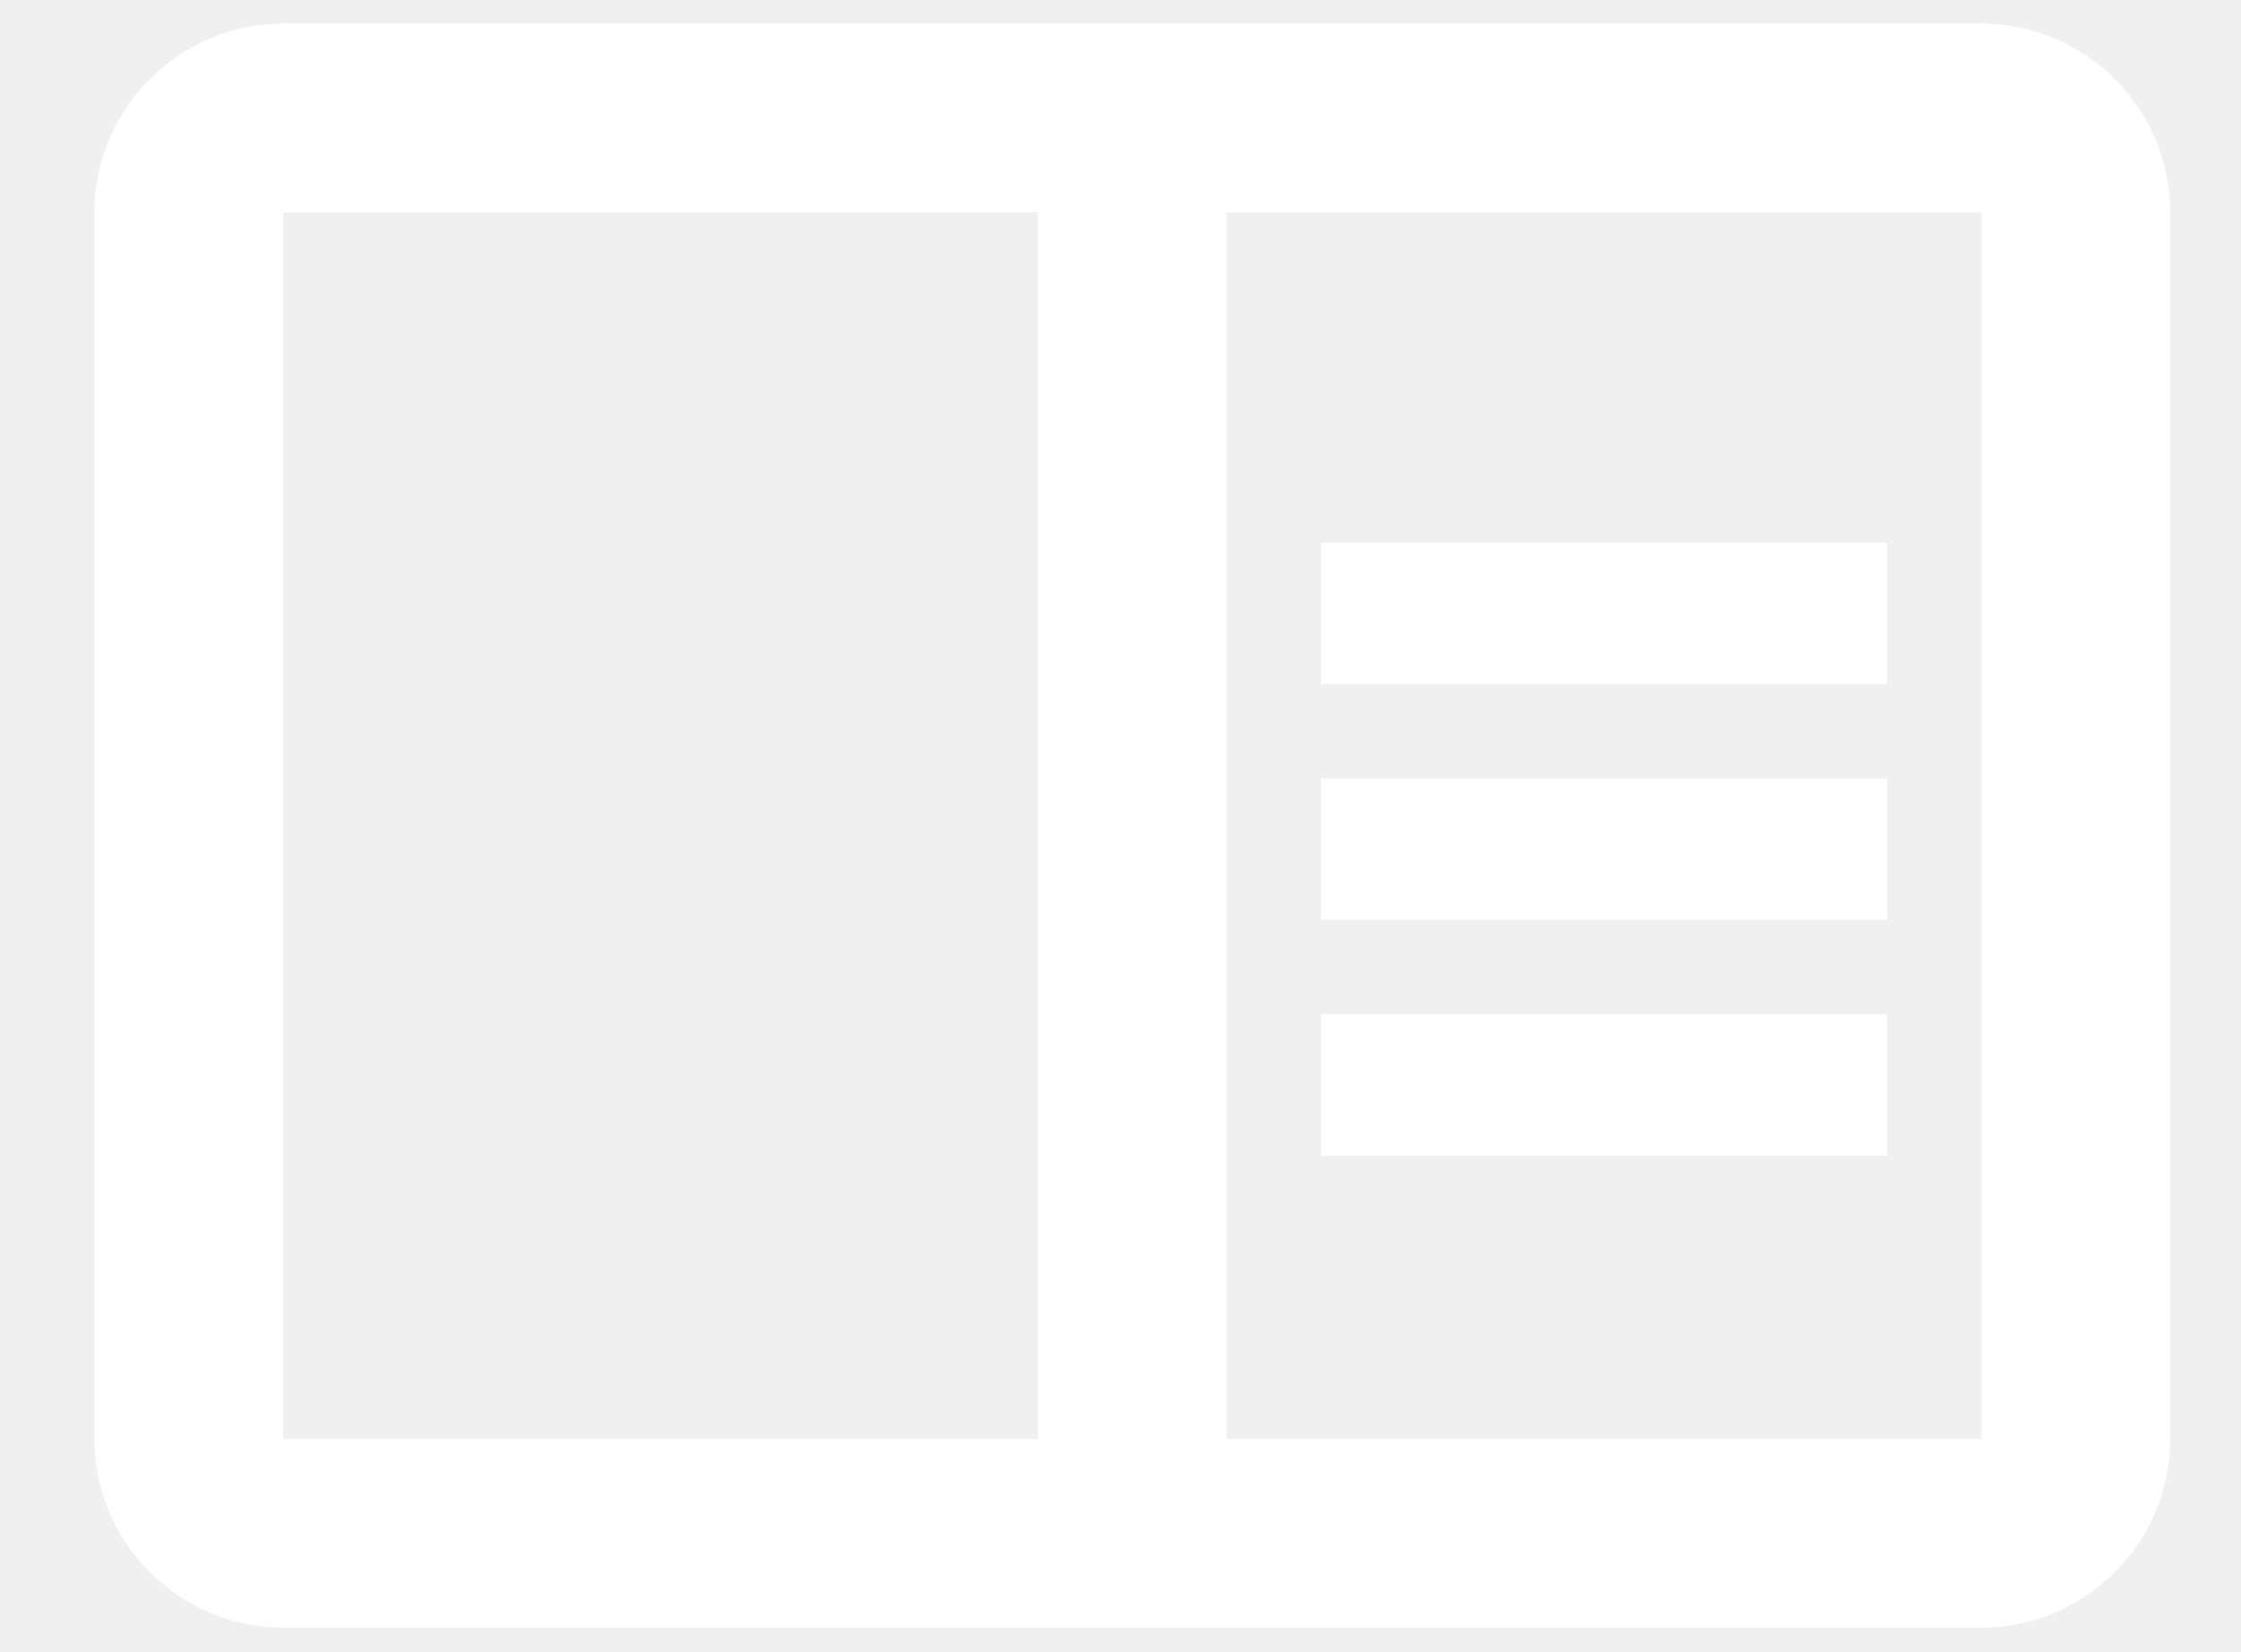
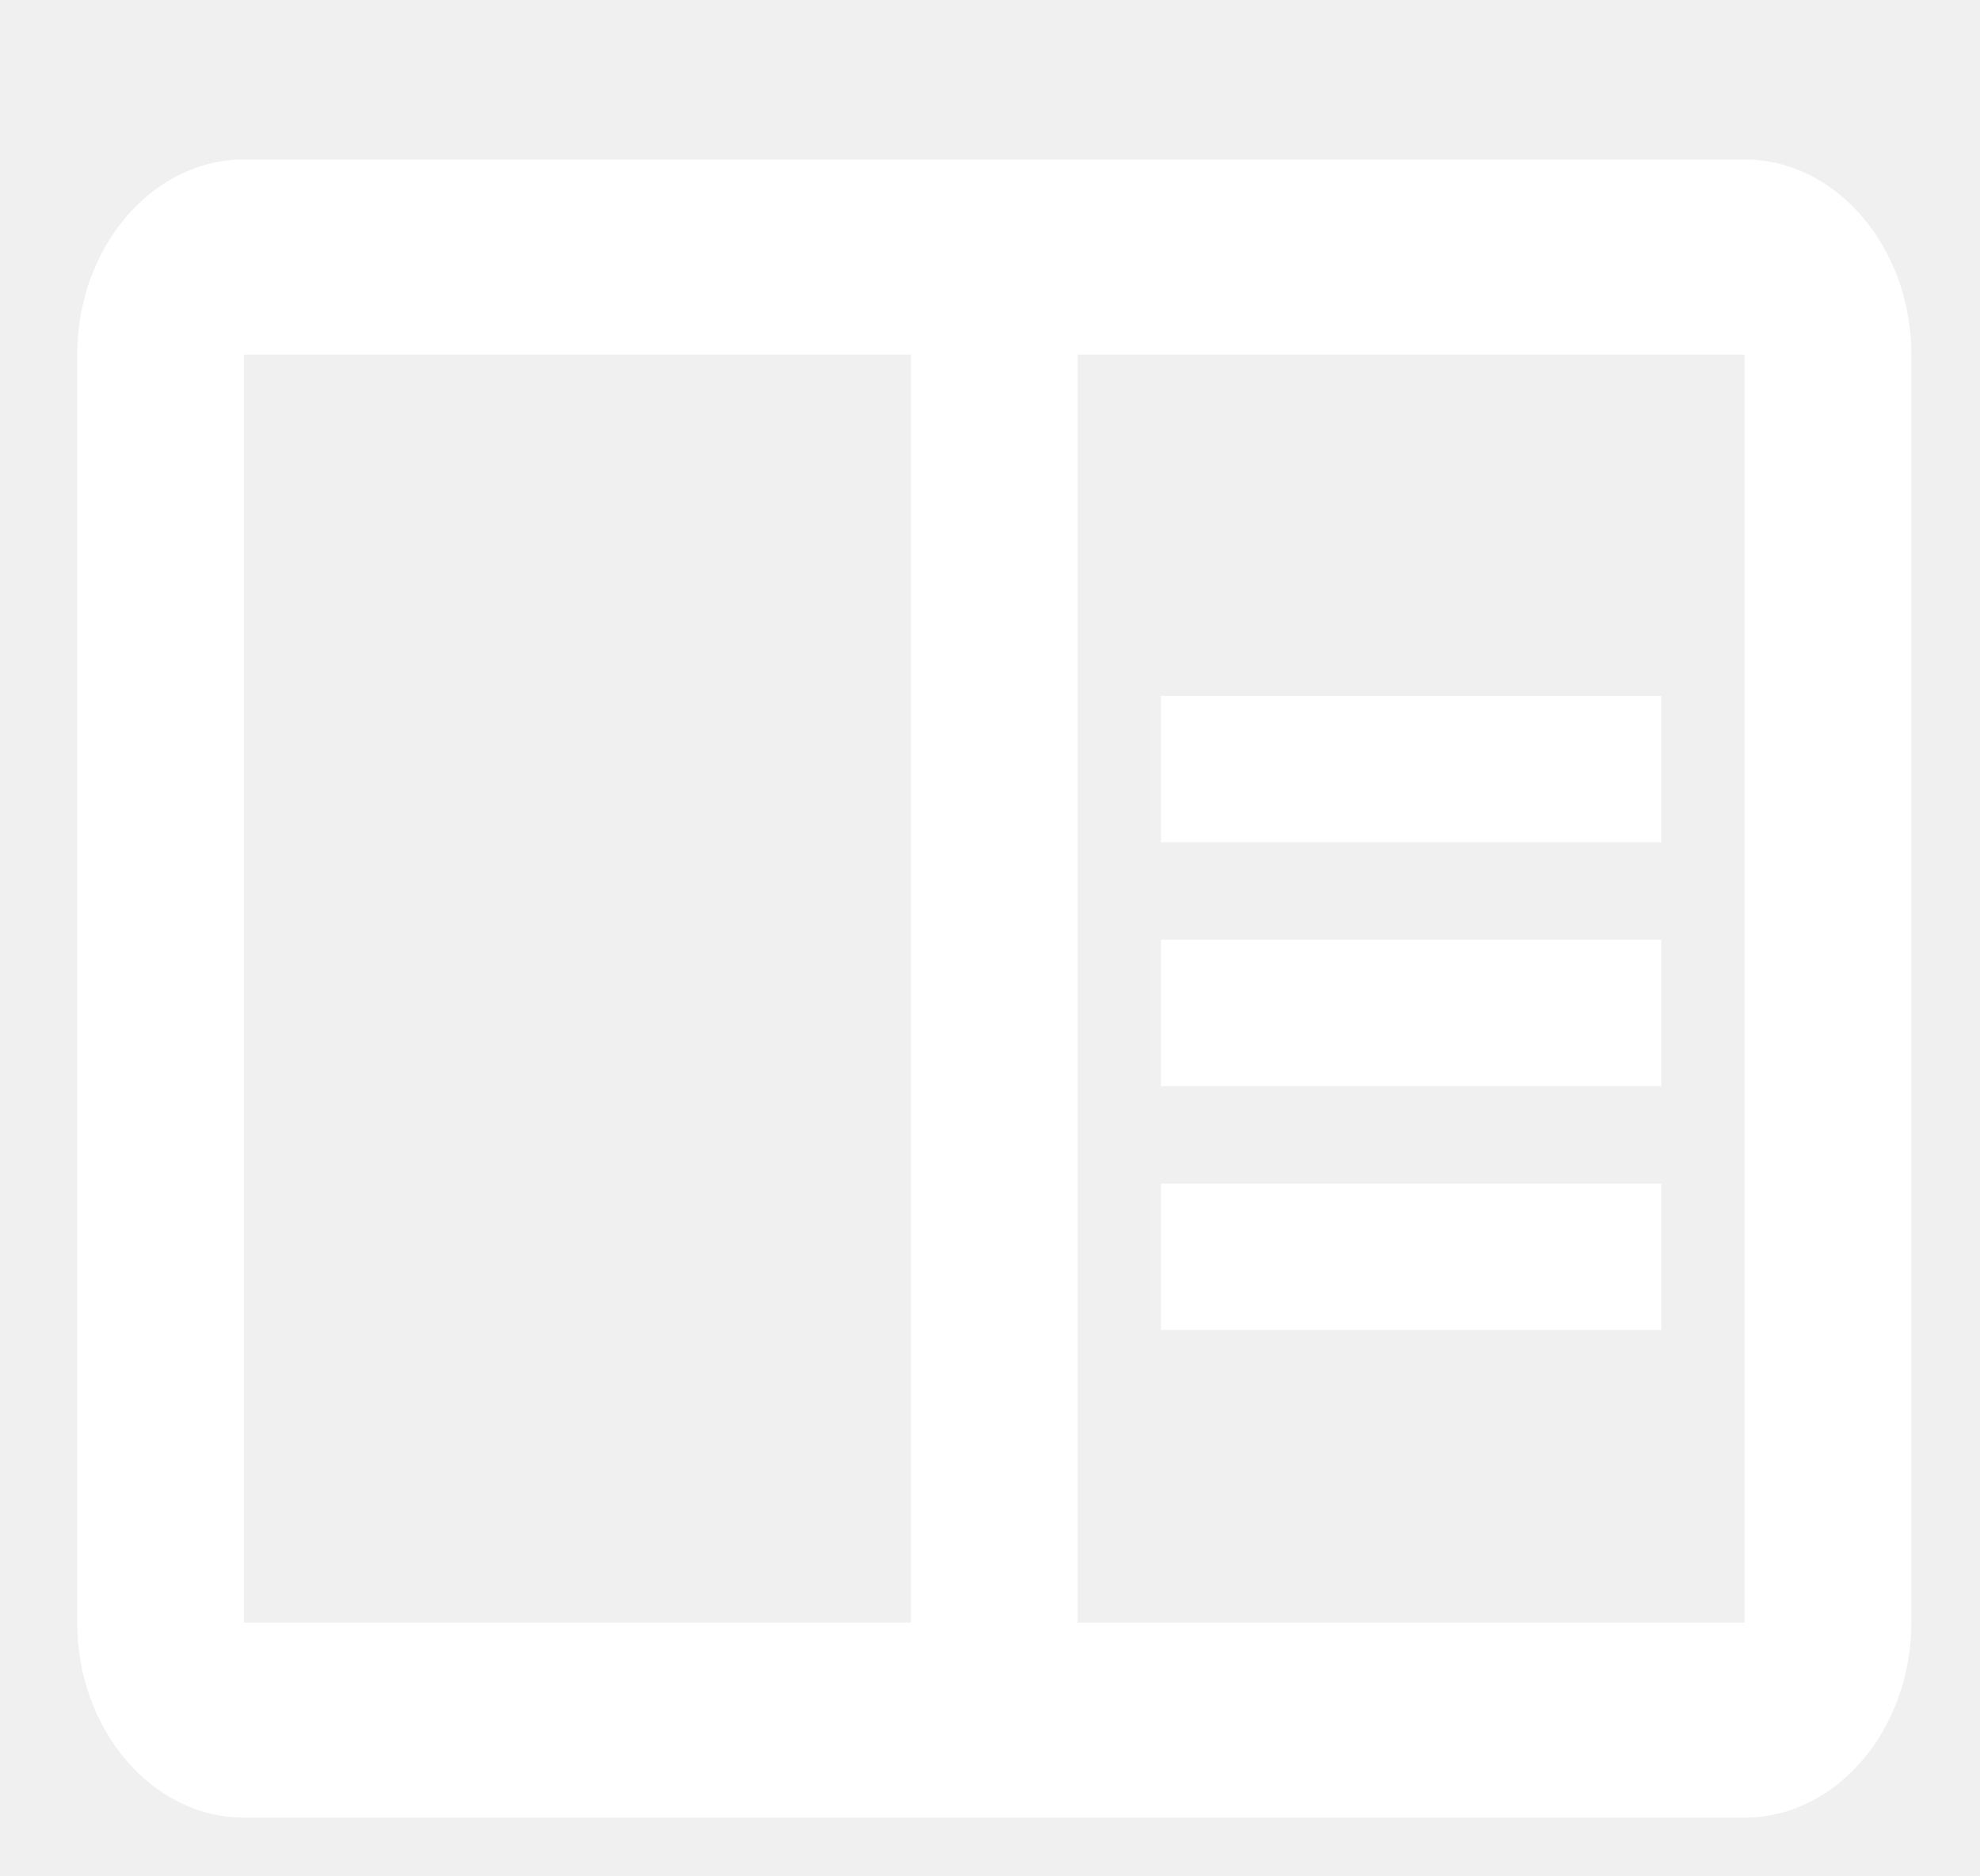
- <svg xmlns="http://www.w3.org/2000/svg" width="19px" height="14px" viewBox="0 0 19 14" version="1.1" id="svg9">
+ <svg xmlns="http://www.w3.org/2000/svg" width="19" height="18" viewBox="0 0 19 18" version="1.1" id="svg9">
  <defs id="defs13" />
-   <g style="fill:#ffffff;fill-rule:nonzero;stroke:none;stroke-width:1;fill-opacity:1" transform="translate(-1332,-255)" id="01---live-transactions">
+   <g style="fill:#ffffff;fill-rule:nonzero;stroke:none;stroke-width:1;fill-opacity:1" transform="matrix(1,0,0,1.170115,-1332.059,-297.0827)" id="01---live-transactions">
    <path id="book" d="m 1348.8,255.2 h -14.4 c -0.88,0 -1.6,0.72 -1.6,1.6 v 10.4 c 0,0.88 0.72,1.6 1.6,1.6 h 14.4 c 0.88,0 1.6,-0.72 1.6,-1.6 v -10.4 c 0,-0.88 -0.72,-1.6 -1.6,-1.6 z m -14.4,12 v -10.4 h 6.4 v 10.4 z m 14.4,0 h -6.4 v -10.4 h 6.4 z m -5.6,-7.6 h 4.8 v 1.2 h -4.8 z m 0,2 h 4.8 v 1.2 h -4.8 z m 0,2 h 4.8 v 1.2 h -4.8 z" style="fill:#ffffff;fill-opacity:1" />
  </g>
</svg>
